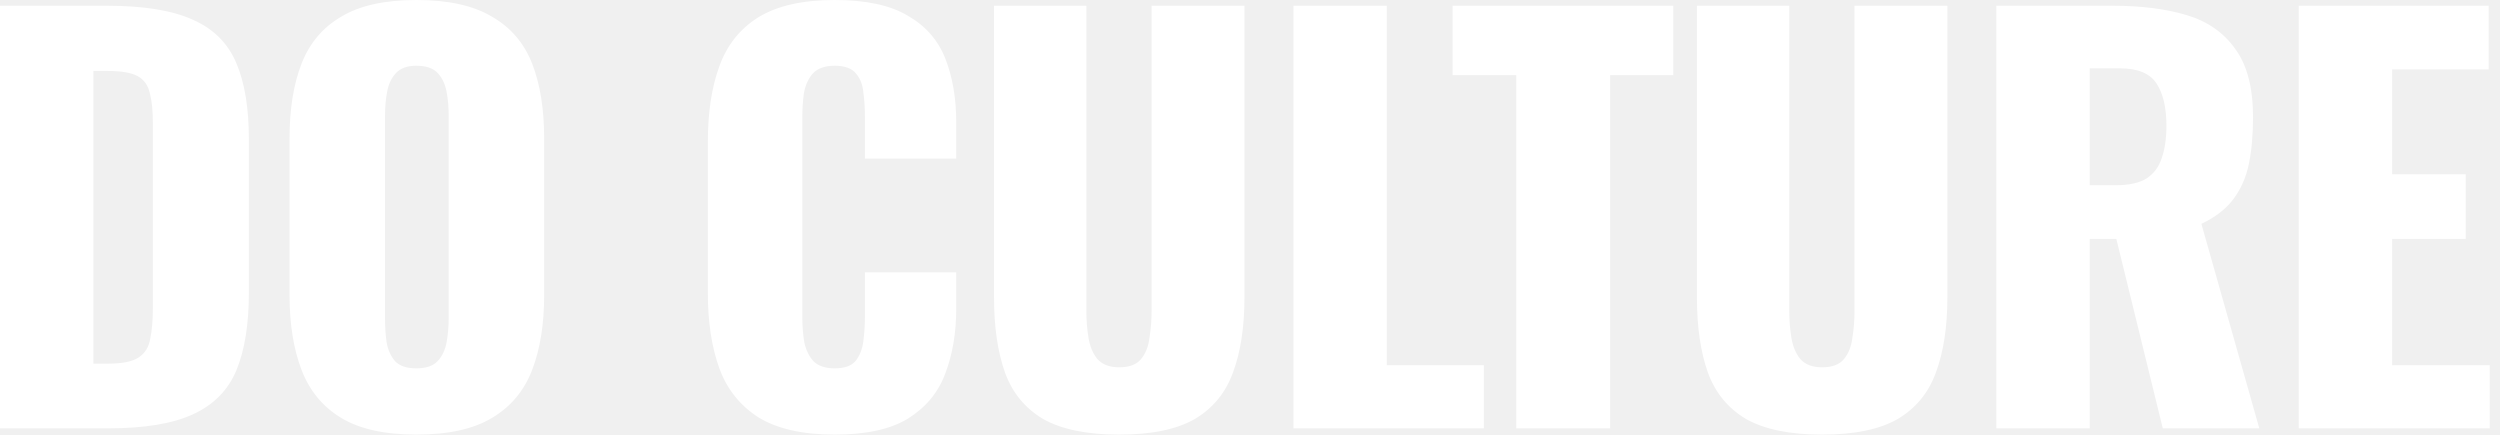
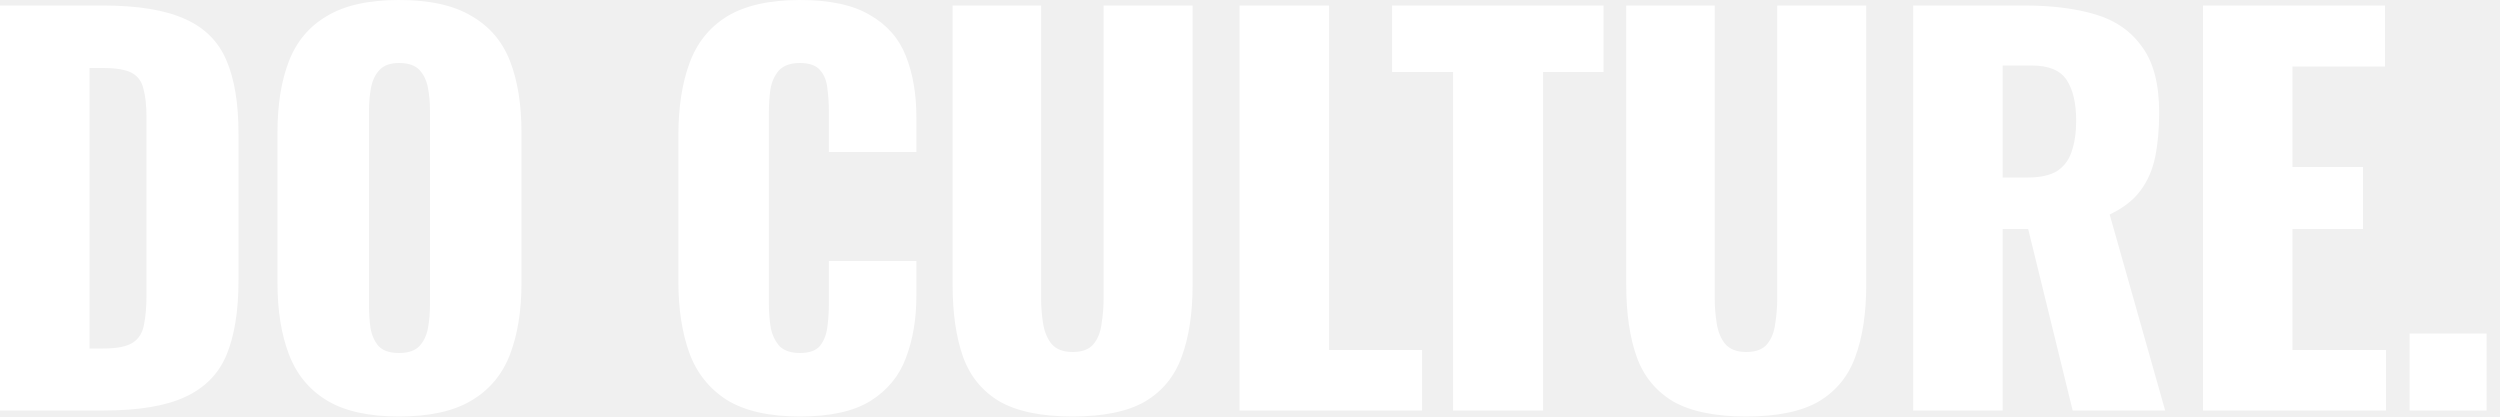
- <svg xmlns="http://www.w3.org/2000/svg" width="115" height="20" viewBox="0 0 115 20" fill="none">
-   <path d="M5.8651e-05 19.704V0.264H4.92C6.616 0.264 7.936 0.48 8.88 0.912C9.824 1.328 10.488 1.992 10.872 2.904C11.256 3.8 11.448 4.968 11.448 6.408V13.464C11.448 14.92 11.256 16.112 10.872 17.04C10.488 17.952 9.824 18.624 8.88 19.056C7.952 19.488 6.648 19.704 4.968 19.704H5.8651e-05ZM4.296 16.728H4.968C5.624 16.728 6.096 16.632 6.384 16.44C6.672 16.248 6.848 15.96 6.912 15.576C6.992 15.192 7.032 14.712 7.032 14.136V5.664C7.032 5.088 6.984 4.624 6.888 4.272C6.808 3.92 6.624 3.664 6.336 3.504C6.048 3.344 5.584 3.264 4.944 3.264H4.296V16.728ZM19.151 19.992C17.695 19.992 16.543 19.736 15.695 19.224C14.847 18.712 14.239 17.976 13.871 17.016C13.503 16.056 13.319 14.912 13.319 13.584V6.36C13.319 5.016 13.503 3.872 13.871 2.928C14.239 1.984 14.847 1.264 15.695 0.768C16.543 0.256 17.695 1.43051e-06 19.151 1.43051e-06C20.623 1.43051e-06 21.783 0.256 22.631 0.768C23.495 1.264 24.111 1.984 24.479 2.928C24.847 3.872 25.031 5.016 25.031 6.36V13.584C25.031 14.912 24.847 16.056 24.479 17.016C24.111 17.976 23.495 18.712 22.631 19.224C21.783 19.736 20.623 19.992 19.151 19.992ZM19.151 16.944C19.599 16.944 19.927 16.832 20.135 16.608C20.343 16.384 20.479 16.096 20.543 15.744C20.607 15.392 20.639 15.032 20.639 14.664V5.304C20.639 4.92 20.607 4.56 20.543 4.224C20.479 3.872 20.343 3.584 20.135 3.36C19.927 3.136 19.599 3.024 19.151 3.024C18.735 3.024 18.423 3.136 18.215 3.36C18.007 3.584 17.871 3.872 17.807 4.224C17.743 4.56 17.711 4.92 17.711 5.304V14.664C17.711 15.032 17.735 15.392 17.783 15.744C17.847 16.096 17.975 16.384 18.167 16.608C18.375 16.832 18.703 16.944 19.151 16.944ZM38.394 19.992C36.922 19.992 35.754 19.728 34.89 19.2C34.042 18.656 33.442 17.904 33.09 16.944C32.738 15.968 32.562 14.824 32.562 13.512V6.504C32.562 5.16 32.738 4.008 33.09 3.048C33.442 2.072 34.042 1.32 34.89 0.792C35.754 0.264 36.922 1.43051e-06 38.394 1.43051e-06C39.834 1.43051e-06 40.954 0.24 41.754 0.72C42.57 1.184 43.146 1.84 43.482 2.688C43.818 3.536 43.986 4.512 43.986 5.616V7.296H39.786V5.352C39.786 4.968 39.762 4.6 39.714 4.248C39.682 3.896 39.57 3.608 39.378 3.384C39.186 3.144 38.858 3.024 38.394 3.024C37.946 3.024 37.61 3.144 37.386 3.384C37.178 3.624 37.042 3.928 36.978 4.296C36.93 4.648 36.906 5.024 36.906 5.424V14.568C36.906 15 36.938 15.4 37.002 15.768C37.082 16.12 37.226 16.408 37.434 16.632C37.658 16.84 37.978 16.944 38.394 16.944C38.842 16.944 39.162 16.832 39.354 16.608C39.546 16.368 39.666 16.064 39.714 15.696C39.762 15.328 39.786 14.952 39.786 14.568V12.528H43.986V14.208C43.986 15.312 43.818 16.304 43.482 17.184C43.162 18.048 42.594 18.736 41.778 19.248C40.978 19.744 39.85 19.992 38.394 19.992ZM51.485 19.992C49.997 19.992 48.829 19.752 47.981 19.272C47.149 18.776 46.565 18.064 46.229 17.136C45.893 16.192 45.725 15.04 45.725 13.68V0.264H49.973V14.328C49.973 14.728 50.005 15.128 50.069 15.528C50.133 15.928 50.269 16.256 50.477 16.512C50.701 16.768 51.037 16.896 51.485 16.896C51.949 16.896 52.285 16.768 52.493 16.512C52.701 16.256 52.829 15.928 52.877 15.528C52.941 15.128 52.973 14.728 52.973 14.328V0.264H57.245V13.68C57.245 15.04 57.069 16.192 56.717 17.136C56.381 18.064 55.797 18.776 54.965 19.272C54.133 19.752 52.973 19.992 51.485 19.992ZM59.498 19.704V0.264H63.794V16.8H68.258V19.704H59.498ZM69.747 19.704V3.456H66.819V0.264H76.971V3.456H74.067V19.704H69.747ZM83.819 19.992C82.331 19.992 81.163 19.752 80.315 19.272C79.483 18.776 78.899 18.064 78.563 17.136C78.227 16.192 78.059 15.04 78.059 13.68V0.264H82.307V14.328C82.307 14.728 82.339 15.128 82.403 15.528C82.467 15.928 82.603 16.256 82.811 16.512C83.035 16.768 83.371 16.896 83.819 16.896C84.283 16.896 84.619 16.768 84.827 16.512C85.035 16.256 85.163 15.928 85.211 15.528C85.275 15.128 85.307 14.728 85.307 14.328V0.264H89.579V13.68C89.579 15.04 89.403 16.192 89.051 17.136C88.715 18.064 88.131 18.776 87.299 19.272C86.467 19.752 85.307 19.992 83.819 19.992ZM91.832 19.704V0.264H97.184C98.496 0.264 99.632 0.408 100.592 0.696C101.552 0.984 102.296 1.504 102.824 2.256C103.368 2.992 103.64 4.04 103.64 5.4C103.64 6.2 103.576 6.912 103.448 7.536C103.32 8.16 103.08 8.704 102.728 9.168C102.392 9.616 101.904 9.992 101.264 10.296L103.928 19.704H99.488L97.352 10.992H96.128V19.704H91.832ZM96.128 8.52H97.328C97.936 8.52 98.408 8.416 98.744 8.208C99.08 7.984 99.312 7.672 99.44 7.272C99.584 6.856 99.656 6.36 99.656 5.784C99.656 4.952 99.504 4.304 99.2 3.84C98.896 3.376 98.336 3.144 97.52 3.144H96.128V8.52ZM105.743 19.704V0.264H114.479V3.192H110.039V8.016H113.423V10.992H110.039V16.8H114.527V19.704H105.743Z" fill="white" />
+ <svg xmlns="http://www.w3.org/2000/svg" width="120" height="20" viewBox="0 0 120 20" fill="none">
+   <path d="M5.8651e-05 19.704V0.264H4.92C6.616 0.264 7.936 0.48 8.88 0.912C9.824 1.328 10.488 1.992 10.872 2.904C11.256 3.8 11.448 4.968 11.448 6.408V13.464C11.448 14.92 11.256 16.112 10.872 17.04C10.488 17.952 9.824 18.624 8.88 19.056C7.952 19.488 6.648 19.704 4.968 19.704H5.8651e-05ZM4.296 16.728H4.968C5.624 16.728 6.096 16.632 6.384 16.44C6.672 16.248 6.848 15.96 6.912 15.576C6.992 15.192 7.032 14.712 7.032 14.136V5.664C7.032 5.088 6.984 4.624 6.888 4.272C6.808 3.92 6.624 3.664 6.336 3.504C6.048 3.344 5.584 3.264 4.944 3.264H4.296V16.728ZM19.151 19.992C17.695 19.992 16.543 19.736 15.695 19.224C14.847 18.712 14.239 17.976 13.871 17.016C13.503 16.056 13.319 14.912 13.319 13.584V6.36C13.319 5.016 13.503 3.872 13.871 2.928C14.239 1.984 14.847 1.264 15.695 0.768C16.543 0.256 17.695 0 19.151 0C20.623 0 21.783 0.256 22.631 0.768C23.495 1.264 24.111 1.984 24.479 2.928C24.847 3.872 25.031 5.016 25.031 6.36V13.584C25.031 14.912 24.847 16.056 24.479 17.016C24.111 17.976 23.495 18.712 22.631 19.224C21.783 19.736 20.623 19.992 19.151 19.992ZM19.151 16.944C19.599 16.944 19.927 16.832 20.135 16.608C20.343 16.384 20.479 16.096 20.543 15.744C20.607 15.392 20.639 15.032 20.639 14.664V5.304C20.639 4.92 20.607 4.56 20.543 4.224C20.479 3.872 20.343 3.584 20.135 3.36C19.927 3.136 19.599 3.024 19.151 3.024C18.735 3.024 18.423 3.136 18.215 3.36C18.007 3.584 17.871 3.872 17.807 4.224C17.743 4.56 17.711 4.92 17.711 5.304V14.664C17.711 15.032 17.735 15.392 17.783 15.744C17.847 16.096 17.975 16.384 18.167 16.608C18.375 16.832 18.703 16.944 19.151 16.944ZM38.394 19.992C36.922 19.992 35.754 19.728 34.89 19.2C34.042 18.656 33.442 17.904 33.09 16.944C32.738 15.968 32.562 14.824 32.562 13.512V6.504C32.562 5.16 32.738 4.008 33.09 3.048C33.442 2.072 34.042 1.32 34.89 0.792C35.754 0.264 36.922 0 38.394 0C39.834 0 40.954 0.24 41.754 0.72C42.57 1.184 43.146 1.84 43.482 2.688C43.818 3.536 43.986 4.512 43.986 5.616V7.296H39.786V5.352C39.786 4.968 39.762 4.6 39.714 4.248C39.682 3.896 39.57 3.608 39.378 3.384C39.186 3.144 38.858 3.024 38.394 3.024C37.946 3.024 37.61 3.144 37.386 3.384C37.178 3.624 37.042 3.928 36.978 4.296C36.93 4.648 36.906 5.024 36.906 5.424V14.568C36.906 15 36.938 15.4 37.002 15.768C37.082 16.12 37.226 16.408 37.434 16.632C37.658 16.84 37.978 16.944 38.394 16.944C38.842 16.944 39.162 16.832 39.354 16.608C39.546 16.368 39.666 16.064 39.714 15.696C39.762 15.328 39.786 14.952 39.786 14.568V12.528H43.986V14.208C43.986 15.312 43.818 16.304 43.482 17.184C43.162 18.048 42.594 18.736 41.778 19.248C40.978 19.744 39.85 19.992 38.394 19.992ZM51.485 19.992C49.997 19.992 48.829 19.752 47.981 19.272C47.149 18.776 46.565 18.064 46.229 17.136C45.893 16.192 45.725 15.04 45.725 13.68V0.264H49.973V14.328C49.973 14.728 50.005 15.128 50.069 15.528C50.133 15.928 50.269 16.256 50.477 16.512C50.701 16.768 51.037 16.896 51.485 16.896C51.949 16.896 52.285 16.768 52.493 16.512C52.701 16.256 52.829 15.928 52.877 15.528C52.941 15.128 52.973 14.728 52.973 14.328V0.264H57.245V13.68C57.245 15.04 57.069 16.192 56.717 17.136C56.381 18.064 55.797 18.776 54.965 19.272C54.133 19.752 52.973 19.992 51.485 19.992ZM59.498 19.704V0.264H63.794V16.8H68.258V19.704H59.498ZM69.747 19.704V3.456H66.819V0.264H76.971V3.456H74.067V19.704H69.747ZM83.819 19.992C82.331 19.992 81.163 19.752 80.315 19.272C79.483 18.776 78.899 18.064 78.563 17.136C78.227 16.192 78.059 15.04 78.059 13.68V0.264H82.307V14.328C82.307 14.728 82.339 15.128 82.403 15.528C82.467 15.928 82.603 16.256 82.811 16.512C83.035 16.768 83.371 16.896 83.819 16.896C84.283 16.896 84.619 16.768 84.827 16.512C85.035 16.256 85.163 15.928 85.211 15.528C85.275 15.128 85.307 14.728 85.307 14.328V0.264H89.579V13.68C89.579 15.04 89.403 16.192 89.051 17.136C88.715 18.064 88.131 18.776 87.299 19.272C86.467 19.752 85.307 19.992 83.819 19.992ZM91.832 19.704V0.264H97.184C98.496 0.264 99.632 0.408 100.592 0.696C101.552 0.984 102.296 1.504 102.824 2.256C103.368 2.992 103.64 4.04 103.64 5.4C103.64 6.2 103.576 6.912 103.448 7.536C103.32 8.16 103.08 8.704 102.728 9.168C102.392 9.616 101.904 9.992 101.264 10.296L103.928 19.704H99.488L97.352 10.992H96.128V19.704H91.832ZM96.128 8.52H97.328C97.936 8.52 98.408 8.416 98.744 8.208C99.08 7.984 99.312 7.672 99.44 7.272C99.584 6.856 99.656 6.36 99.656 5.784C99.656 4.952 99.504 4.304 99.2 3.84C98.896 3.376 98.336 3.144 97.52 3.144H96.128V8.52ZM105.743 19.704V0.264H114.479V3.192H110.039V8.016H113.423V10.992H110.039V16.8H114.527V19.704H105.743ZM115.661 19.704V16.008H119.357V19.704H115.661Z" fill="white" />
</svg>
